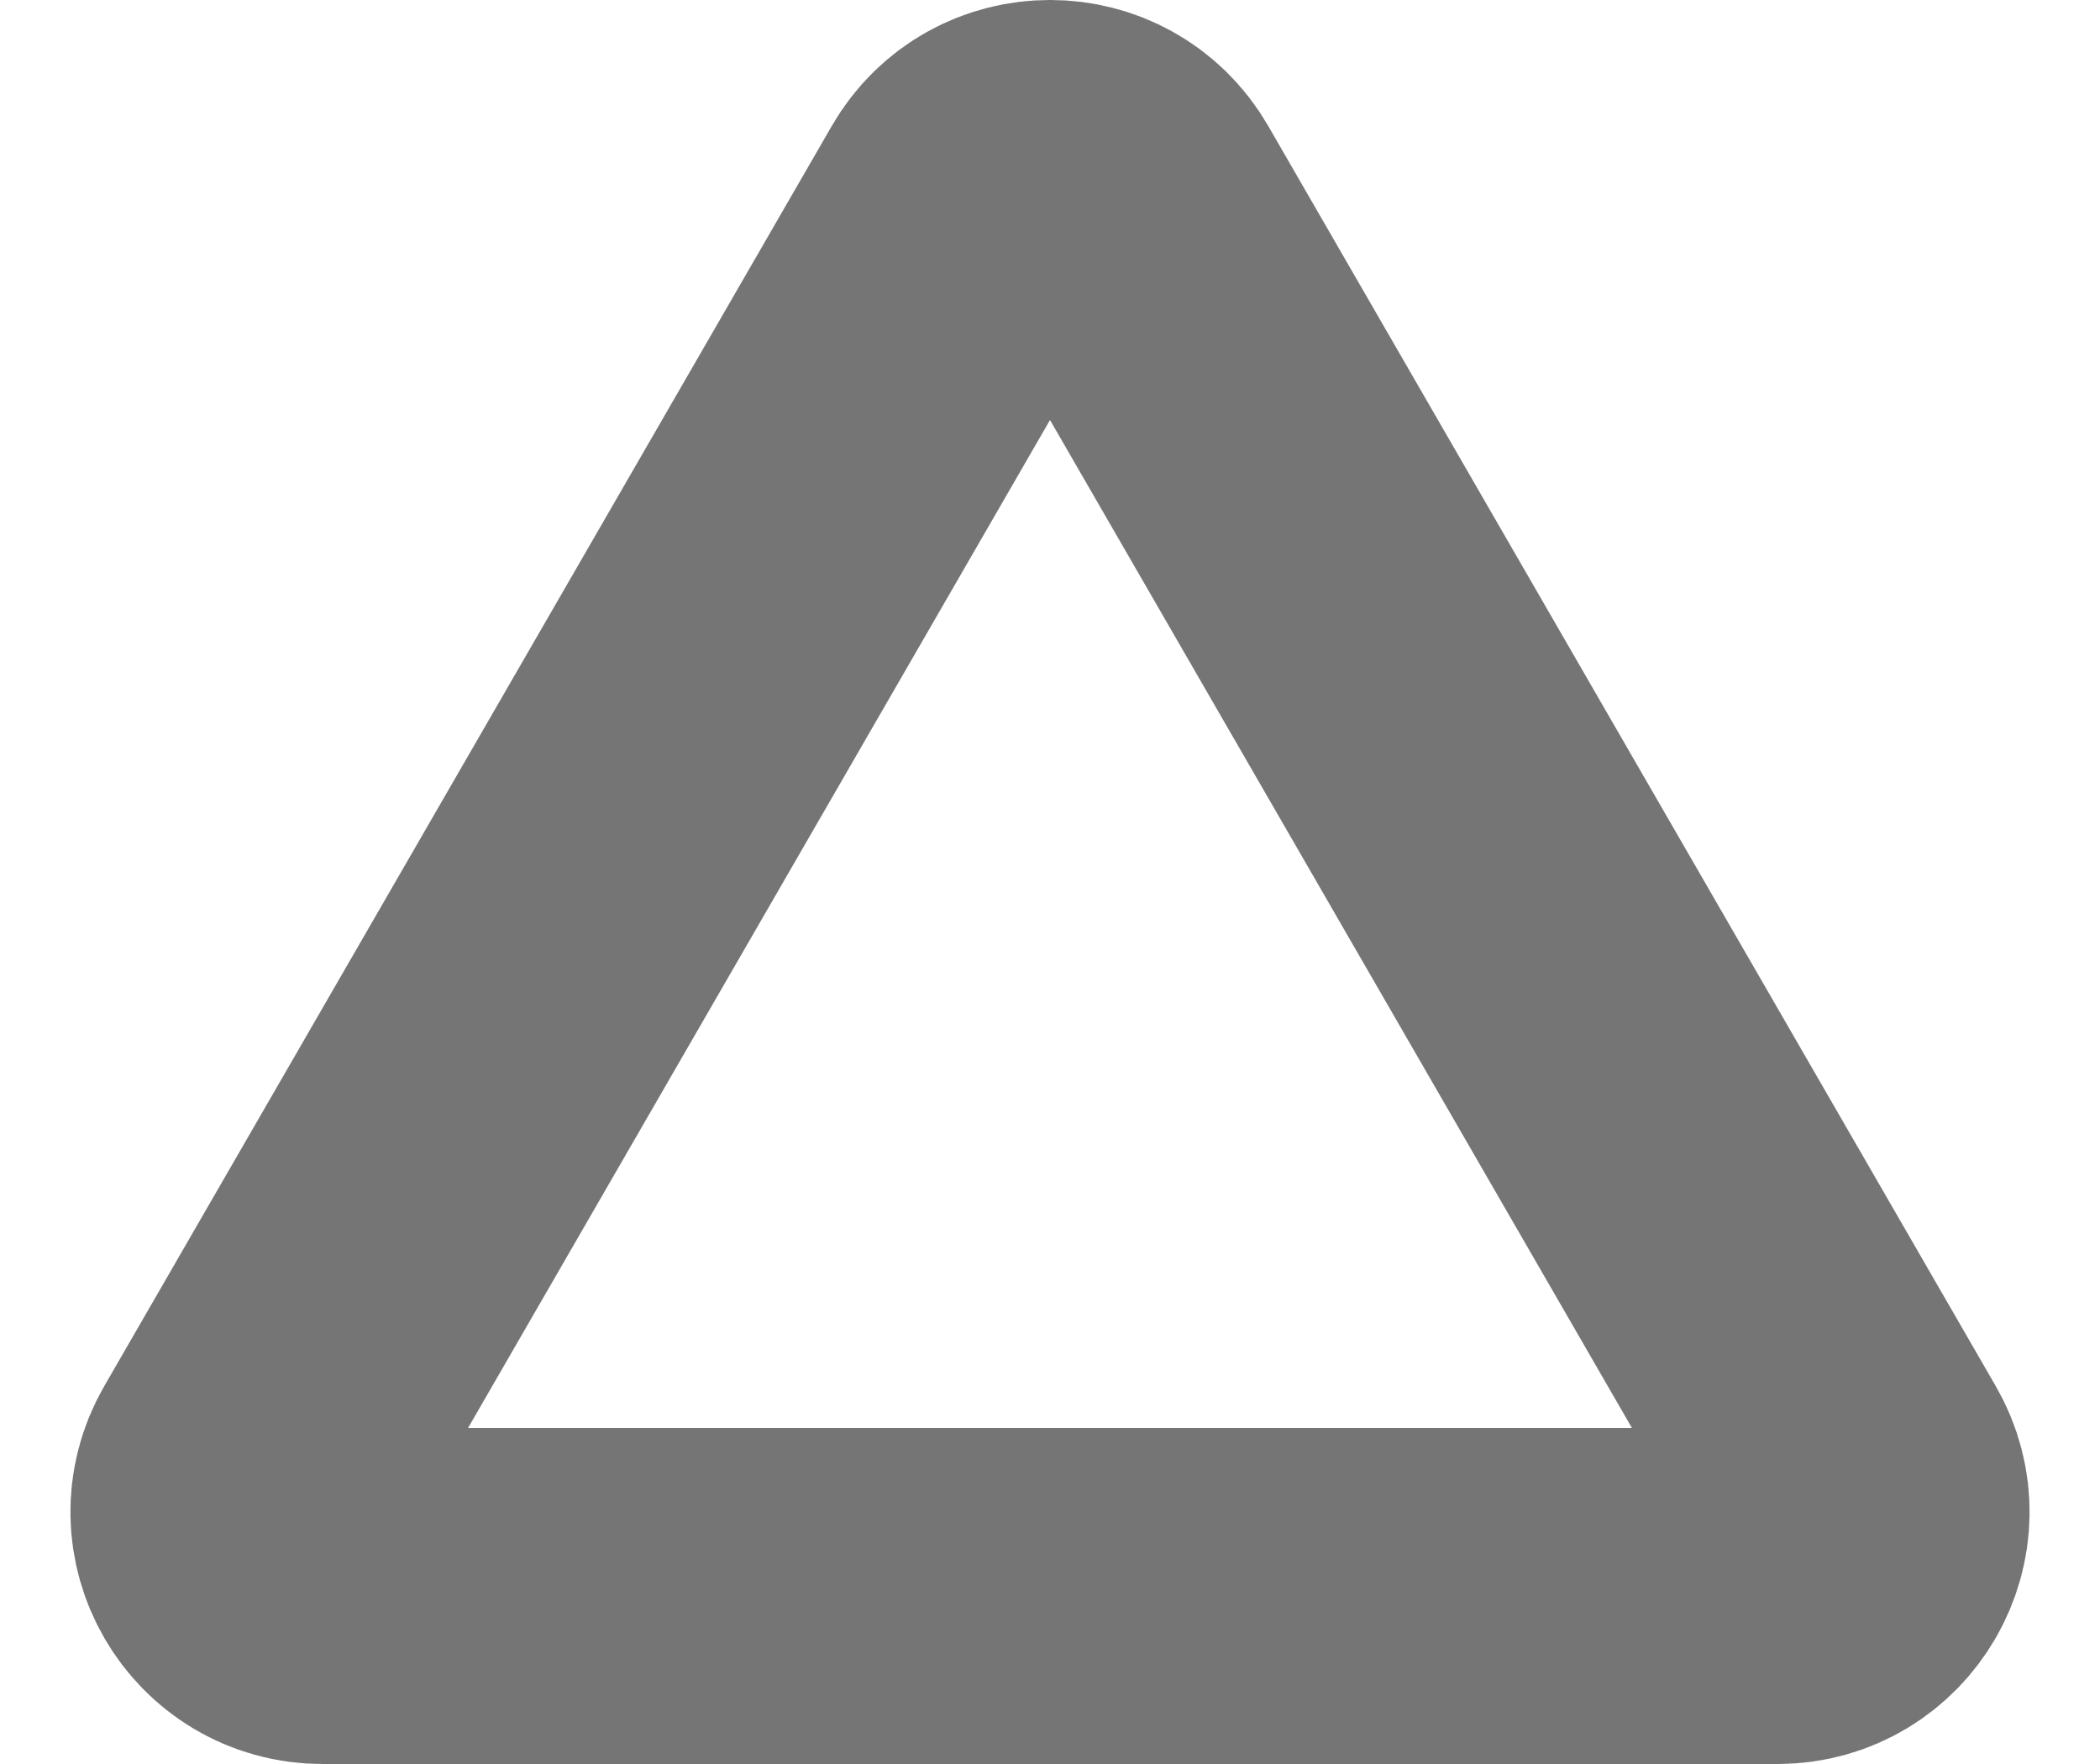
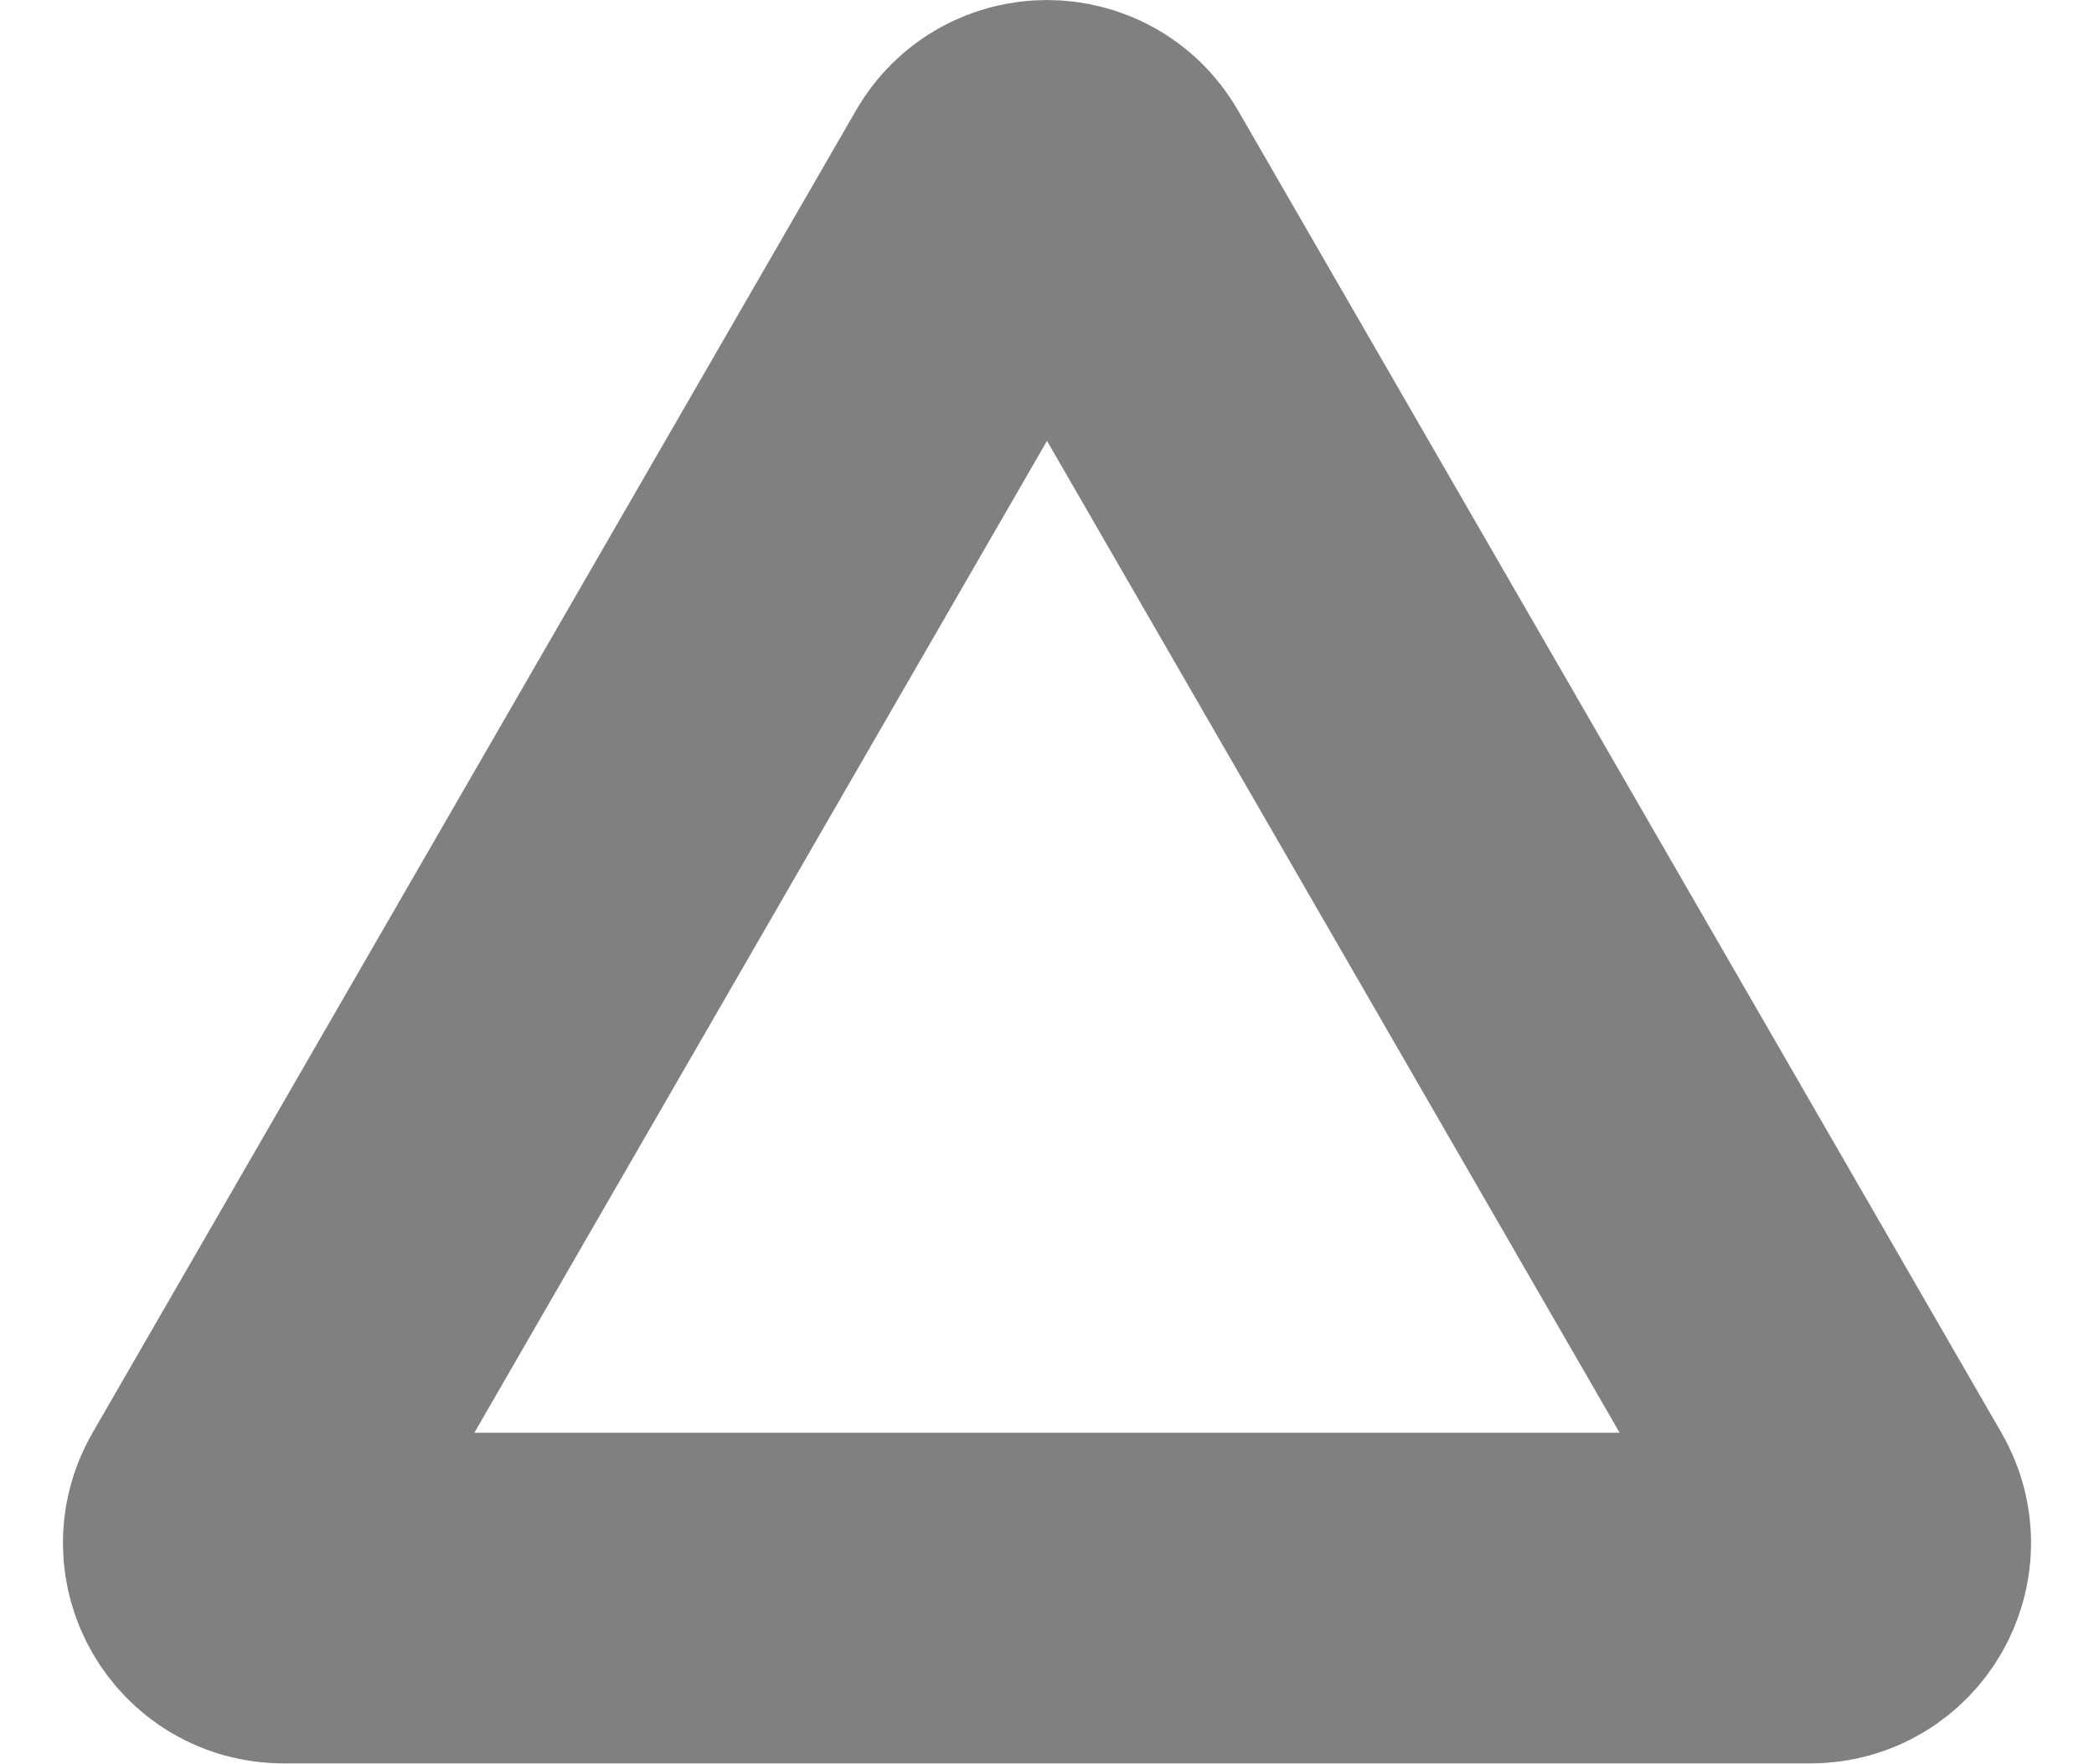
- <svg xmlns="http://www.w3.org/2000/svg" width="25" height="21" viewBox="0 0 25 21" fill="none">
-   <path d="M13.366 2.5L22.026 17.5C22.411 18.167 21.93 19 21.16 19H3.84C3.07 19 2.589 18.167 2.974 17.5L11.634 2.5C12.019 1.833 12.981 1.833 13.366 2.5Z" stroke="#757575" stroke-width="4" />
+ <svg xmlns="http://www.w3.org/2000/svg" width="19" height="16" viewBox="0 0 19 16" fill="none">
+   <path d="M9.933 1.75L16.861 13.75C17.054 14.083 16.813 14.5 16.428 14.5H2.572C2.187 14.5 1.946 14.083 2.139 13.75L9.067 1.75C9.259 1.417 9.741 1.417 9.933 1.75Z" stroke="#808080" stroke-width="3" />
</svg>
